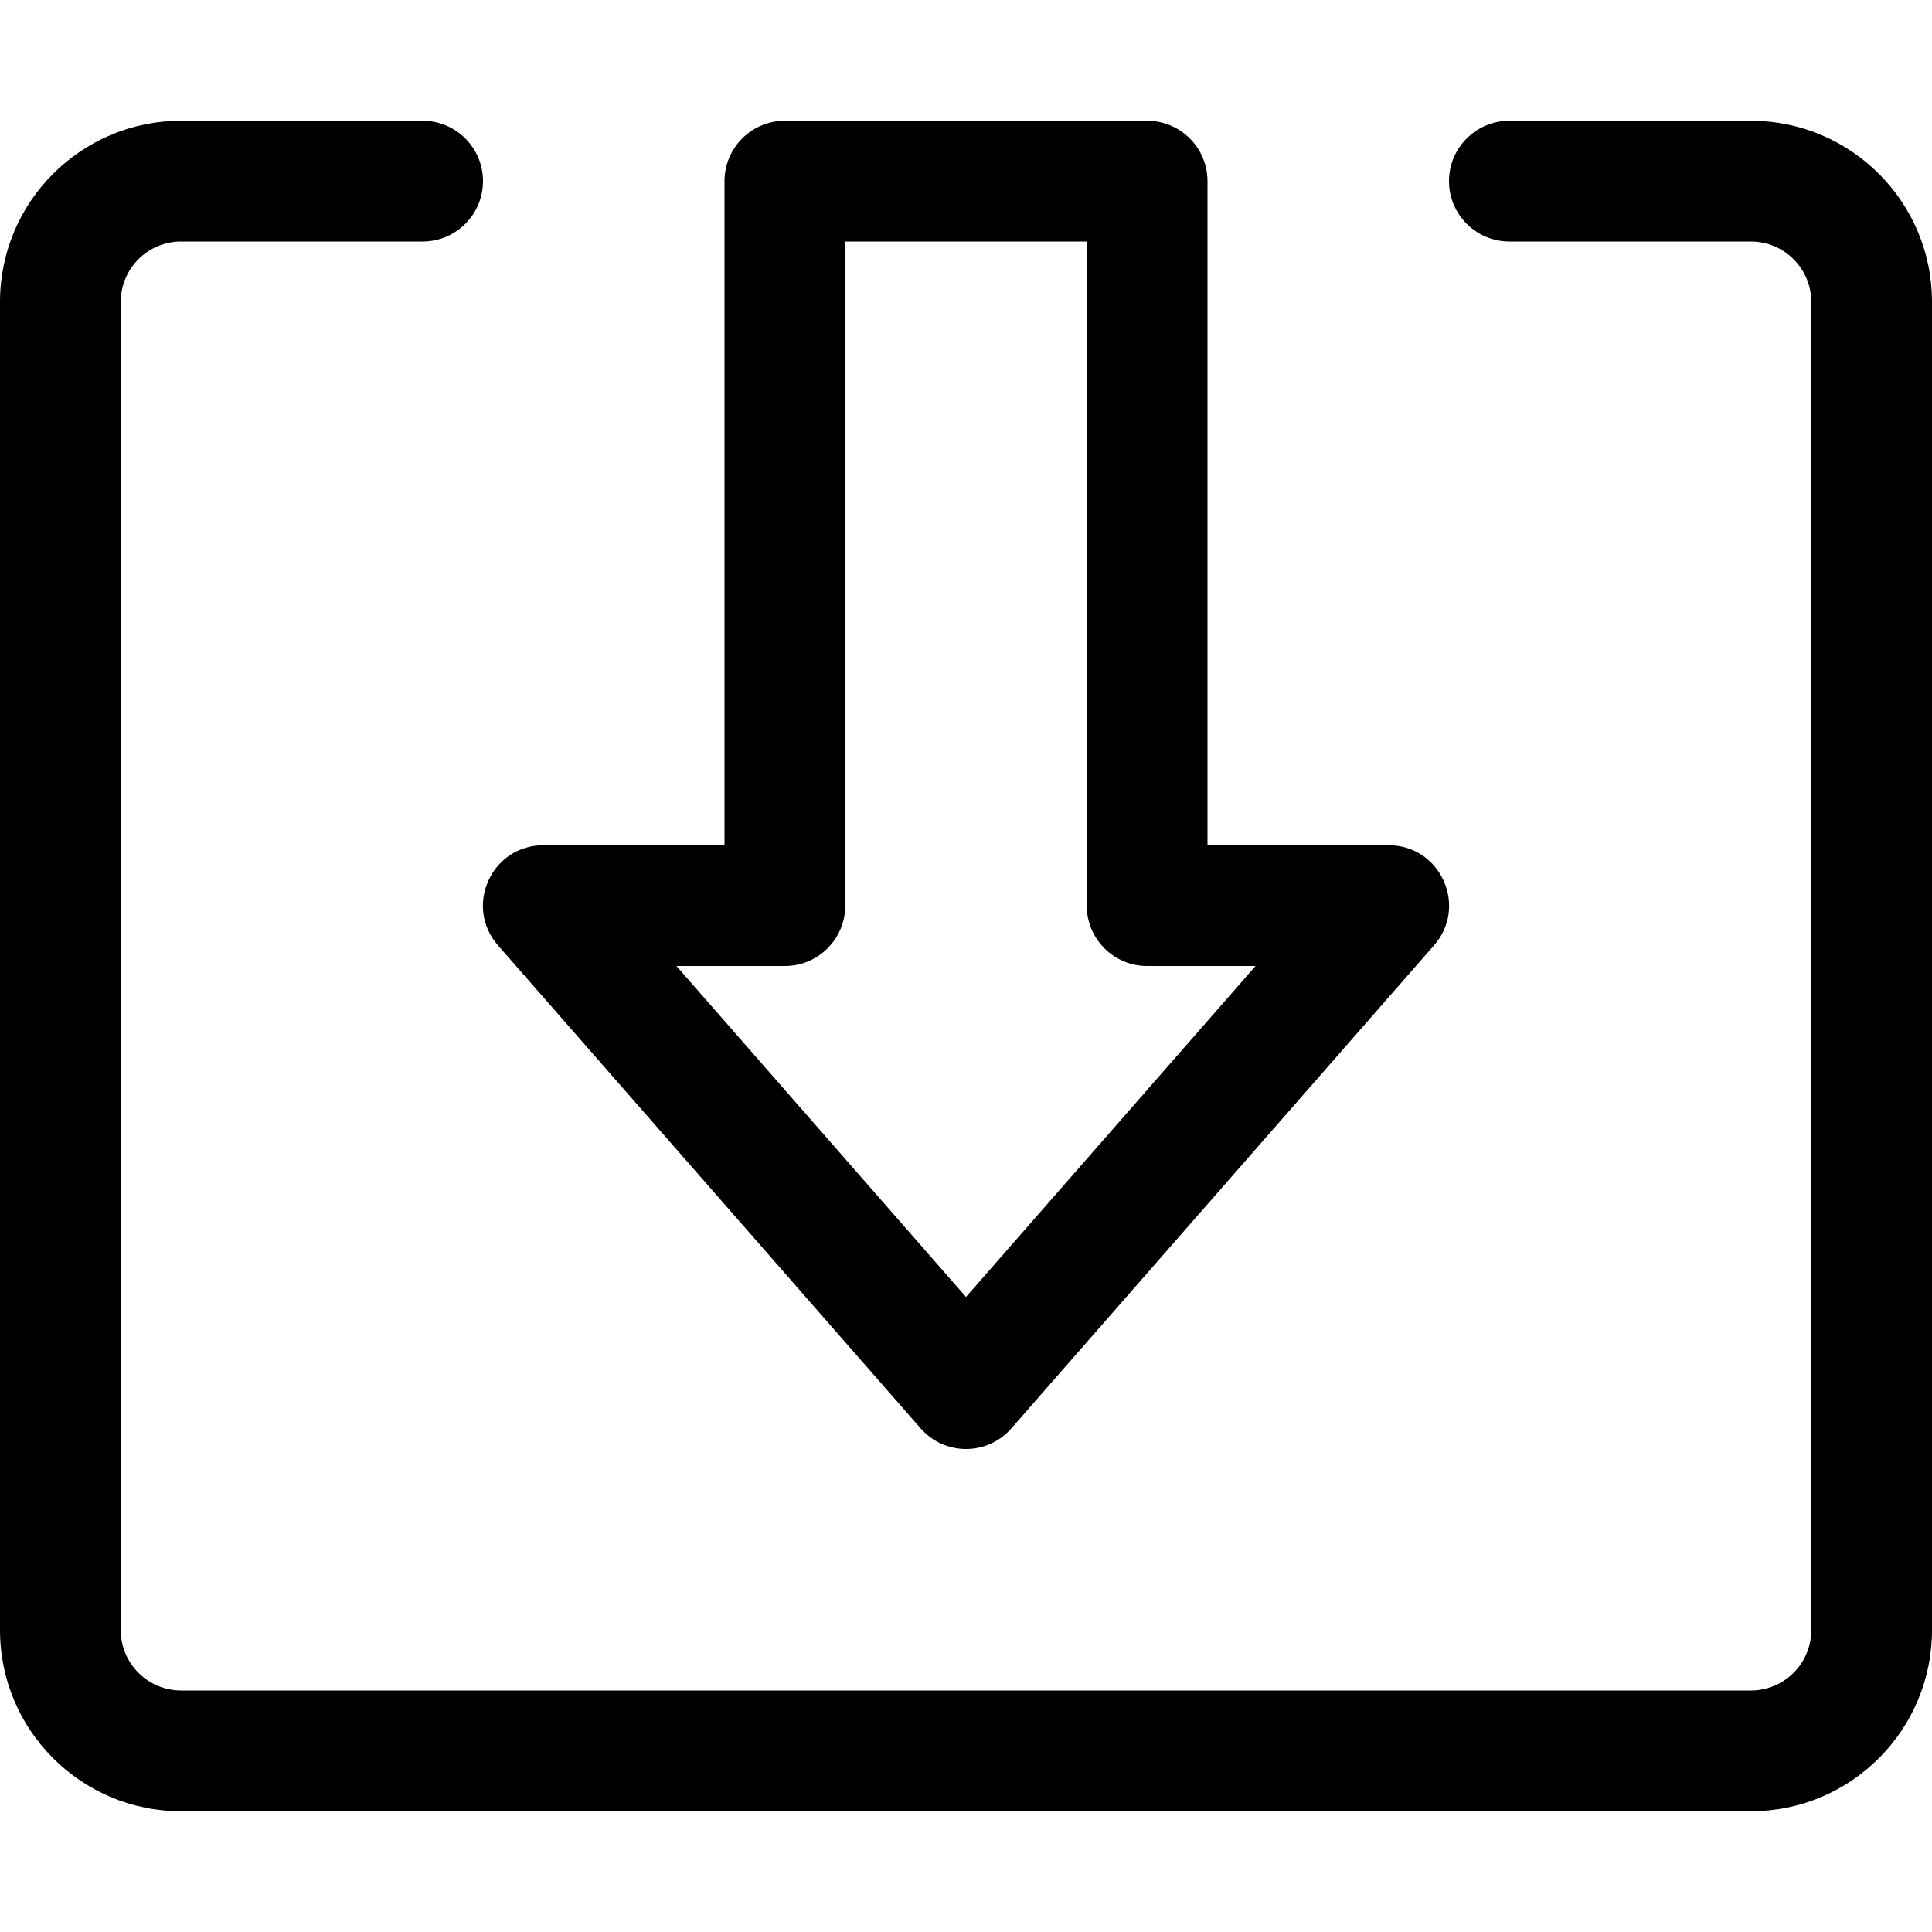
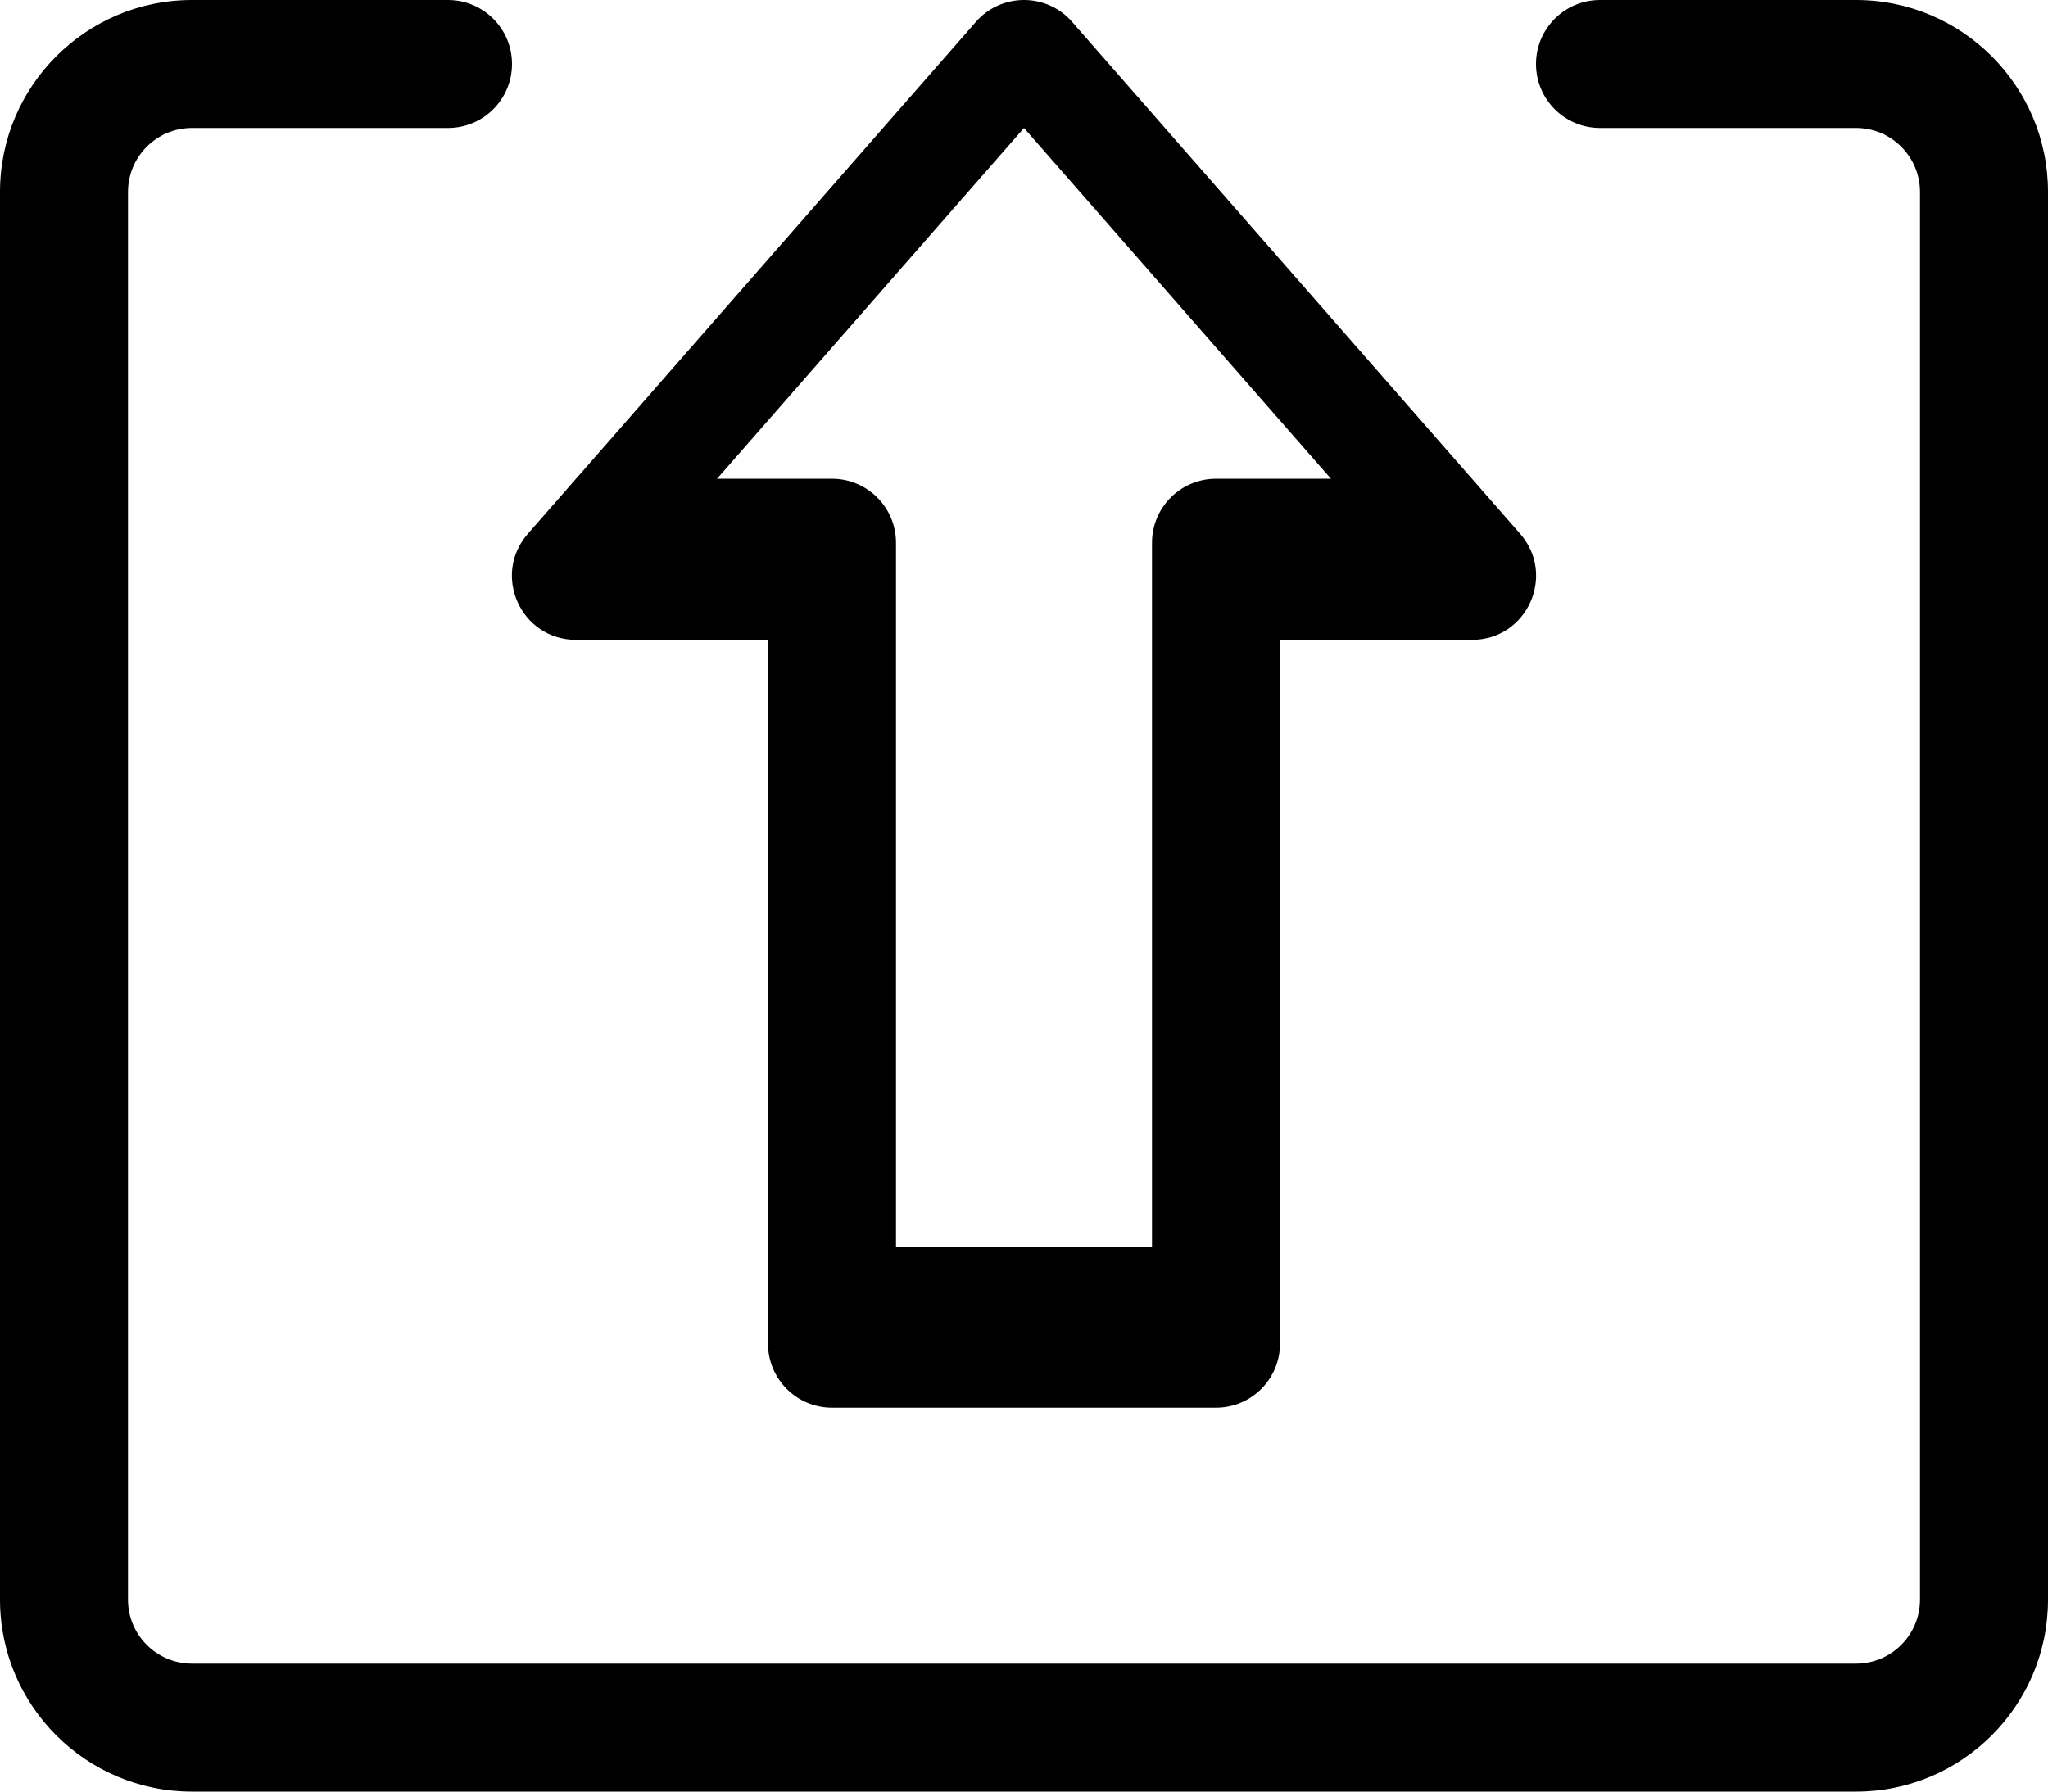
- <svg xmlns="http://www.w3.org/2000/svg" width="16px" height="16px" viewBox="0 0 16 16" version="1.1">
-   <g id="Icons-/-UI-/-Import" stroke="none" stroke-width="1" fill="none" fill-rule="evenodd">
-     <path d="M11.5,7 C11.93,7 12.159,7.506 11.876,7.829 L8.376,11.829 C8.177,12.057 7.823,12.057 7.624,11.829 L4.124,7.829 C3.841,7.506 4.07,7 4.5,7 L6,7 L6,1.5 C6,1.224 6.224,1 6.5,1 L9.5,1 C9.776,1 10,1.224 10,1.5 L10,7 L11.5,7 Z M8,10.741 L10.398,8 L9.5,8 C9.224,8 9,7.776 9,7.5 L9,2 L7,2 L7,7.5 C7,7.776 6.776,8 6.5,8 L5.602,8 L8,10.741 Z M12.5,2 C12.224,2 12,1.776 12,1.5 C12,1.224 12.224,1 12.5,1 L14.5,1 C15.328,1 16,1.672 16,2.5 L16,13.5 C16,14.328 15.328,15 14.5,15 L1.5,15 C0.672,15 0,14.328 0,13.5 L0,2.5 C0,1.672 0.672,1 1.5,1 L3.5,1 C3.776,1 4,1.224 4,1.5 C4,1.776 3.776,2 3.5,2 L1.5,2 C1.224,2 1,2.224 1,2.5 L1,13.5 C1,13.776 1.224,14 1.5,14 L14.5,14 C14.776,14 15,13.776 15,13.5 L15,2.5 C15,2.224 14.776,2 14.5,2 L12.5,2 Z" id="Combined-Shape" fill="#000000" fill-rule="nonzero" />
+ <svg xmlns="http://www.w3.org/2000/svg" width="16px" height="14px" viewBox="0 0 16 14" version="1.1">
+   <g id="Page-1" stroke="none" stroke-width="1" fill="none" fill-rule="evenodd">
+     <g id="Import" fill="#000000" fill-rule="nonzero">
+       <path d="M4.5,5 C4.07,5 3.841,4.494 4.124,4.171 L7.624,0.171 C7.823,-0.057 8.177,-0.057 8.376,0.171 L11.876,4.171 C12.159,4.494 11.93,5 11.5,5 L10,5 L10,10.5 C10,10.776 9.776,11 9.5,11 L6.5,11 C6.224,11 6,10.776 6,10.5 L6,5 L4.5,5 Z M8,1 L5.602,3.741 L6.5,3.741 C6.776,3.741 7,3.965 7,4.241 L7,9.741 L9,9.741 L9,4.241 C9,3.965 9.224,3.741 9.5,3.741 L10.398,3.741 L8,1 Z M12.5,1 C12.224,1 12,0.776 12,0.5 C12,0.224 12.224,0 12.5,0 L14.5,0 C15.328,0 16,0.672 16,1.5 L16,12.5 C16,13.328 15.328,14 14.5,14 L1.5,14 C0.672,14 0,13.328 0,12.5 L0,1.5 C0,0.672 0.672,0 1.5,0 L3.5,0 C3.776,0 4,0.224 4,0.5 C4,0.776 3.776,1 3.5,1 L1.5,1 C1.224,1 1,1.224 1,1.5 L1,12.5 C1,12.776 1.224,13 1.5,13 L14.5,13 C14.776,13 15,12.776 15,12.5 L15,1.5 C15,1.224 14.776,1 14.5,1 L12.5,1 Z" id="Combined-Shape" />
+     </g>
  </g>
</svg>
